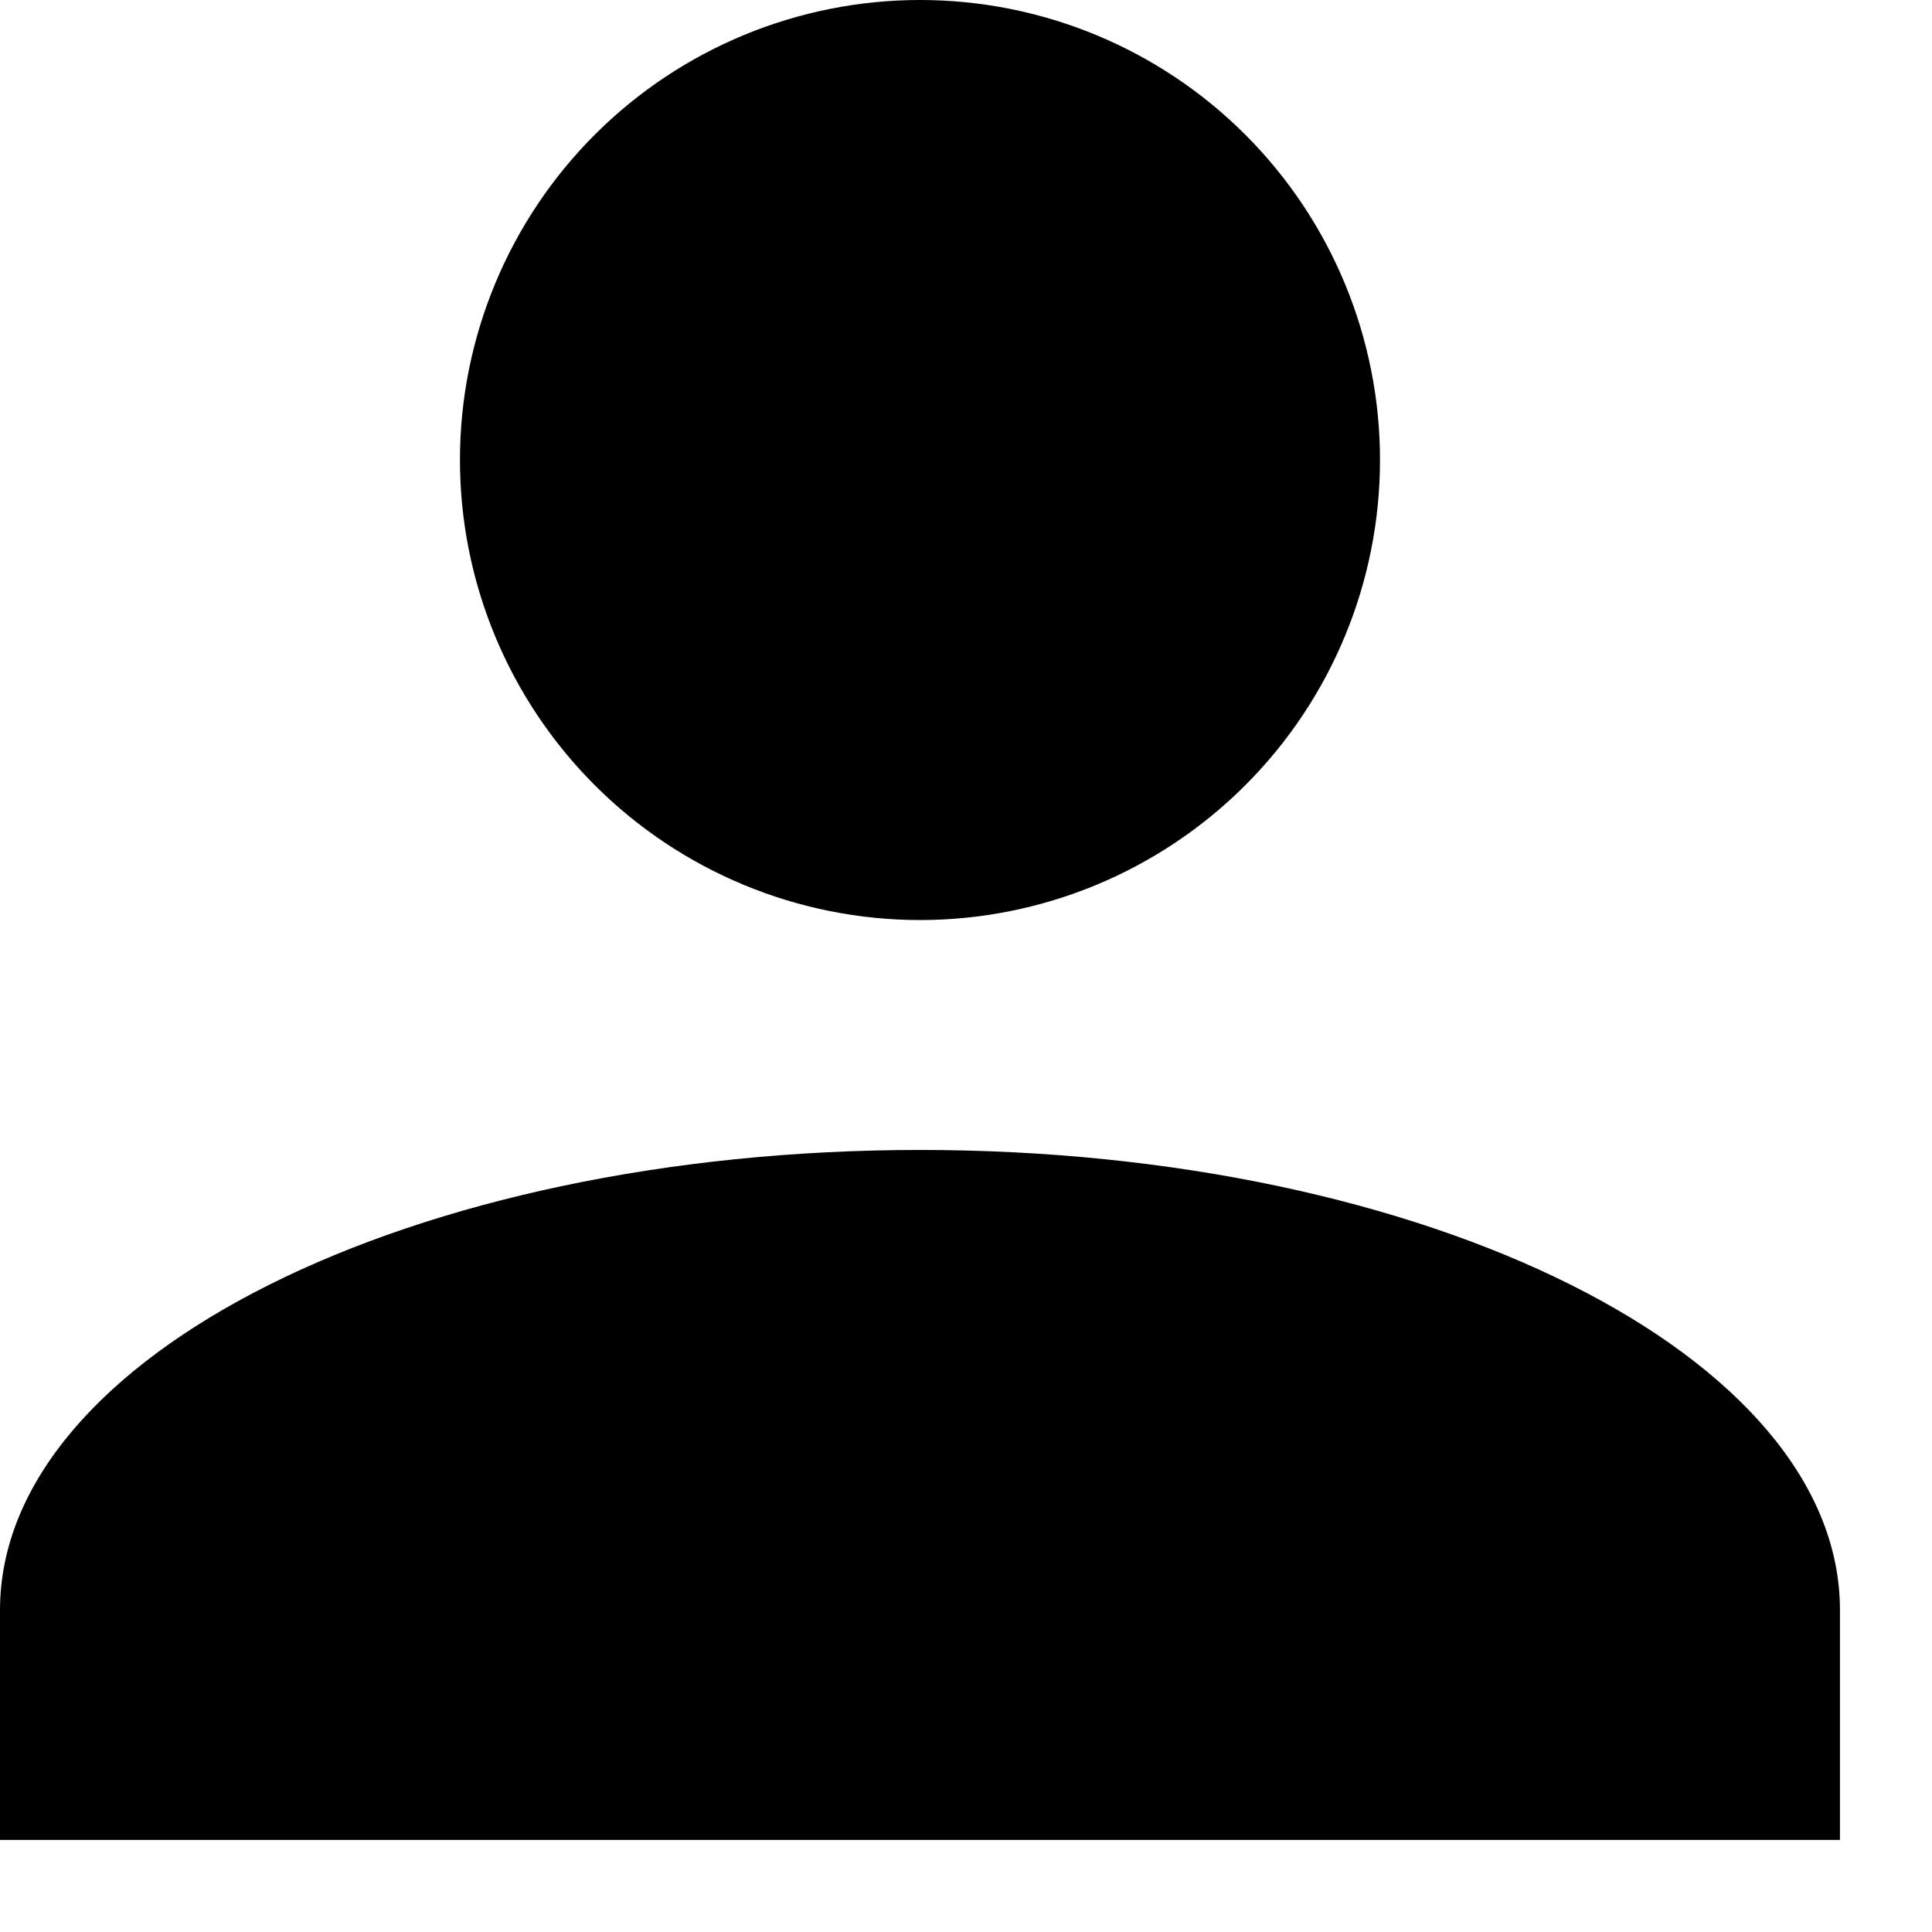
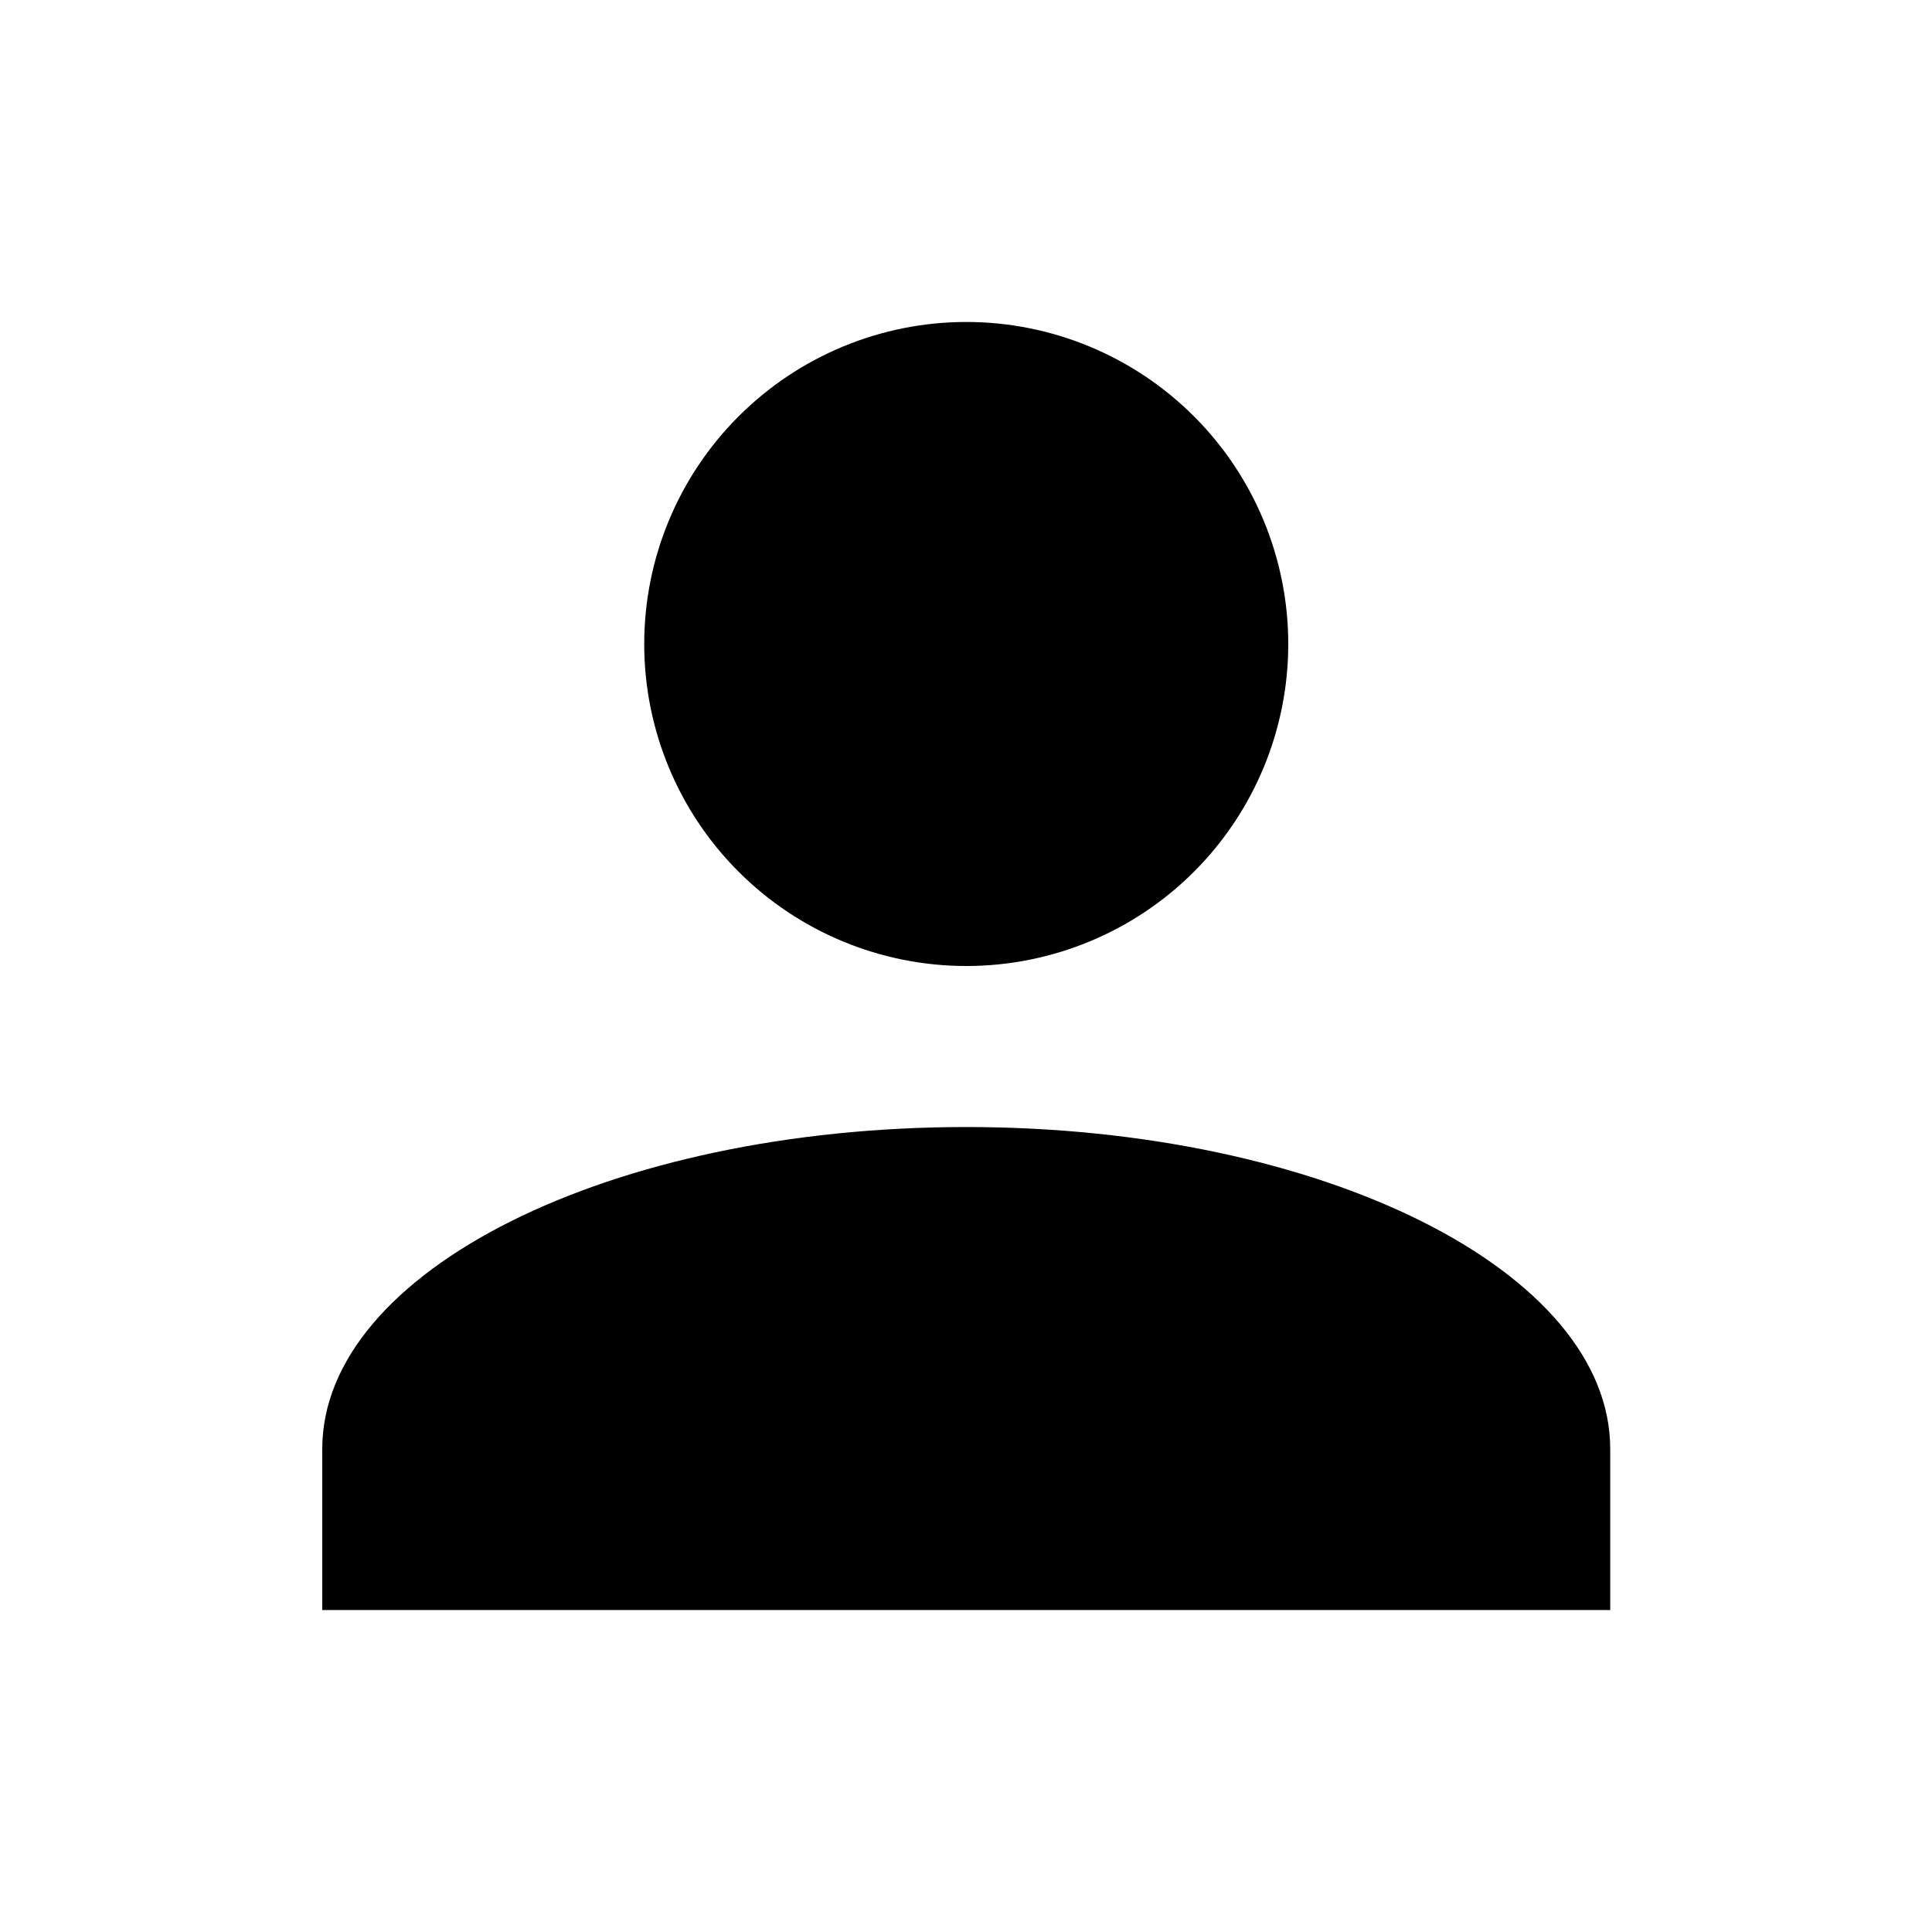
- <svg xmlns="http://www.w3.org/2000/svg" width="14" height="14" viewBox="0 0 14 14" fill="none">
-   <path d="M6.667 0C7.551 0 8.399 0.351 9.024 0.976C9.649 1.601 10 2.449 10 3.333C10 4.217 9.649 5.065 9.024 5.69C8.399 6.315 7.551 6.667 6.667 6.667C5.783 6.667 4.935 6.315 4.31 5.69C3.685 5.065 3.333 4.217 3.333 3.333C3.333 2.449 3.685 1.601 4.31 0.976C4.935 0.351 5.783 0 6.667 0ZM6.667 8.333C10.35 8.333 13.333 9.825 13.333 11.667V13.333H0V11.667C0 9.825 2.983 8.333 6.667 8.333Z" fill="black" />
+ <svg xmlns="http://www.w3.org/2000/svg" width="20" height="20" viewBox="0 0 20 20" fill="none">
+   <path d="M10.003 3.333C10.887 3.333 11.735 3.685 12.36 4.31C12.985 4.935 13.336 5.783 13.336 6.667C13.336 7.551 12.985 8.399 12.36 9.024C11.735 9.649 10.887 10 10.003 10C9.119 10 8.271 9.649 7.646 9.024C7.02 8.399 6.669 7.551 6.669 6.667C6.669 5.783 7.02 4.935 7.646 4.31C8.271 3.685 9.119 3.333 10.003 3.333ZM10.003 11.667C13.686 11.667 16.669 13.159 16.669 15V16.667H3.336V15C3.336 13.159 6.319 11.667 10.003 11.667Z" fill="black" />
</svg>
